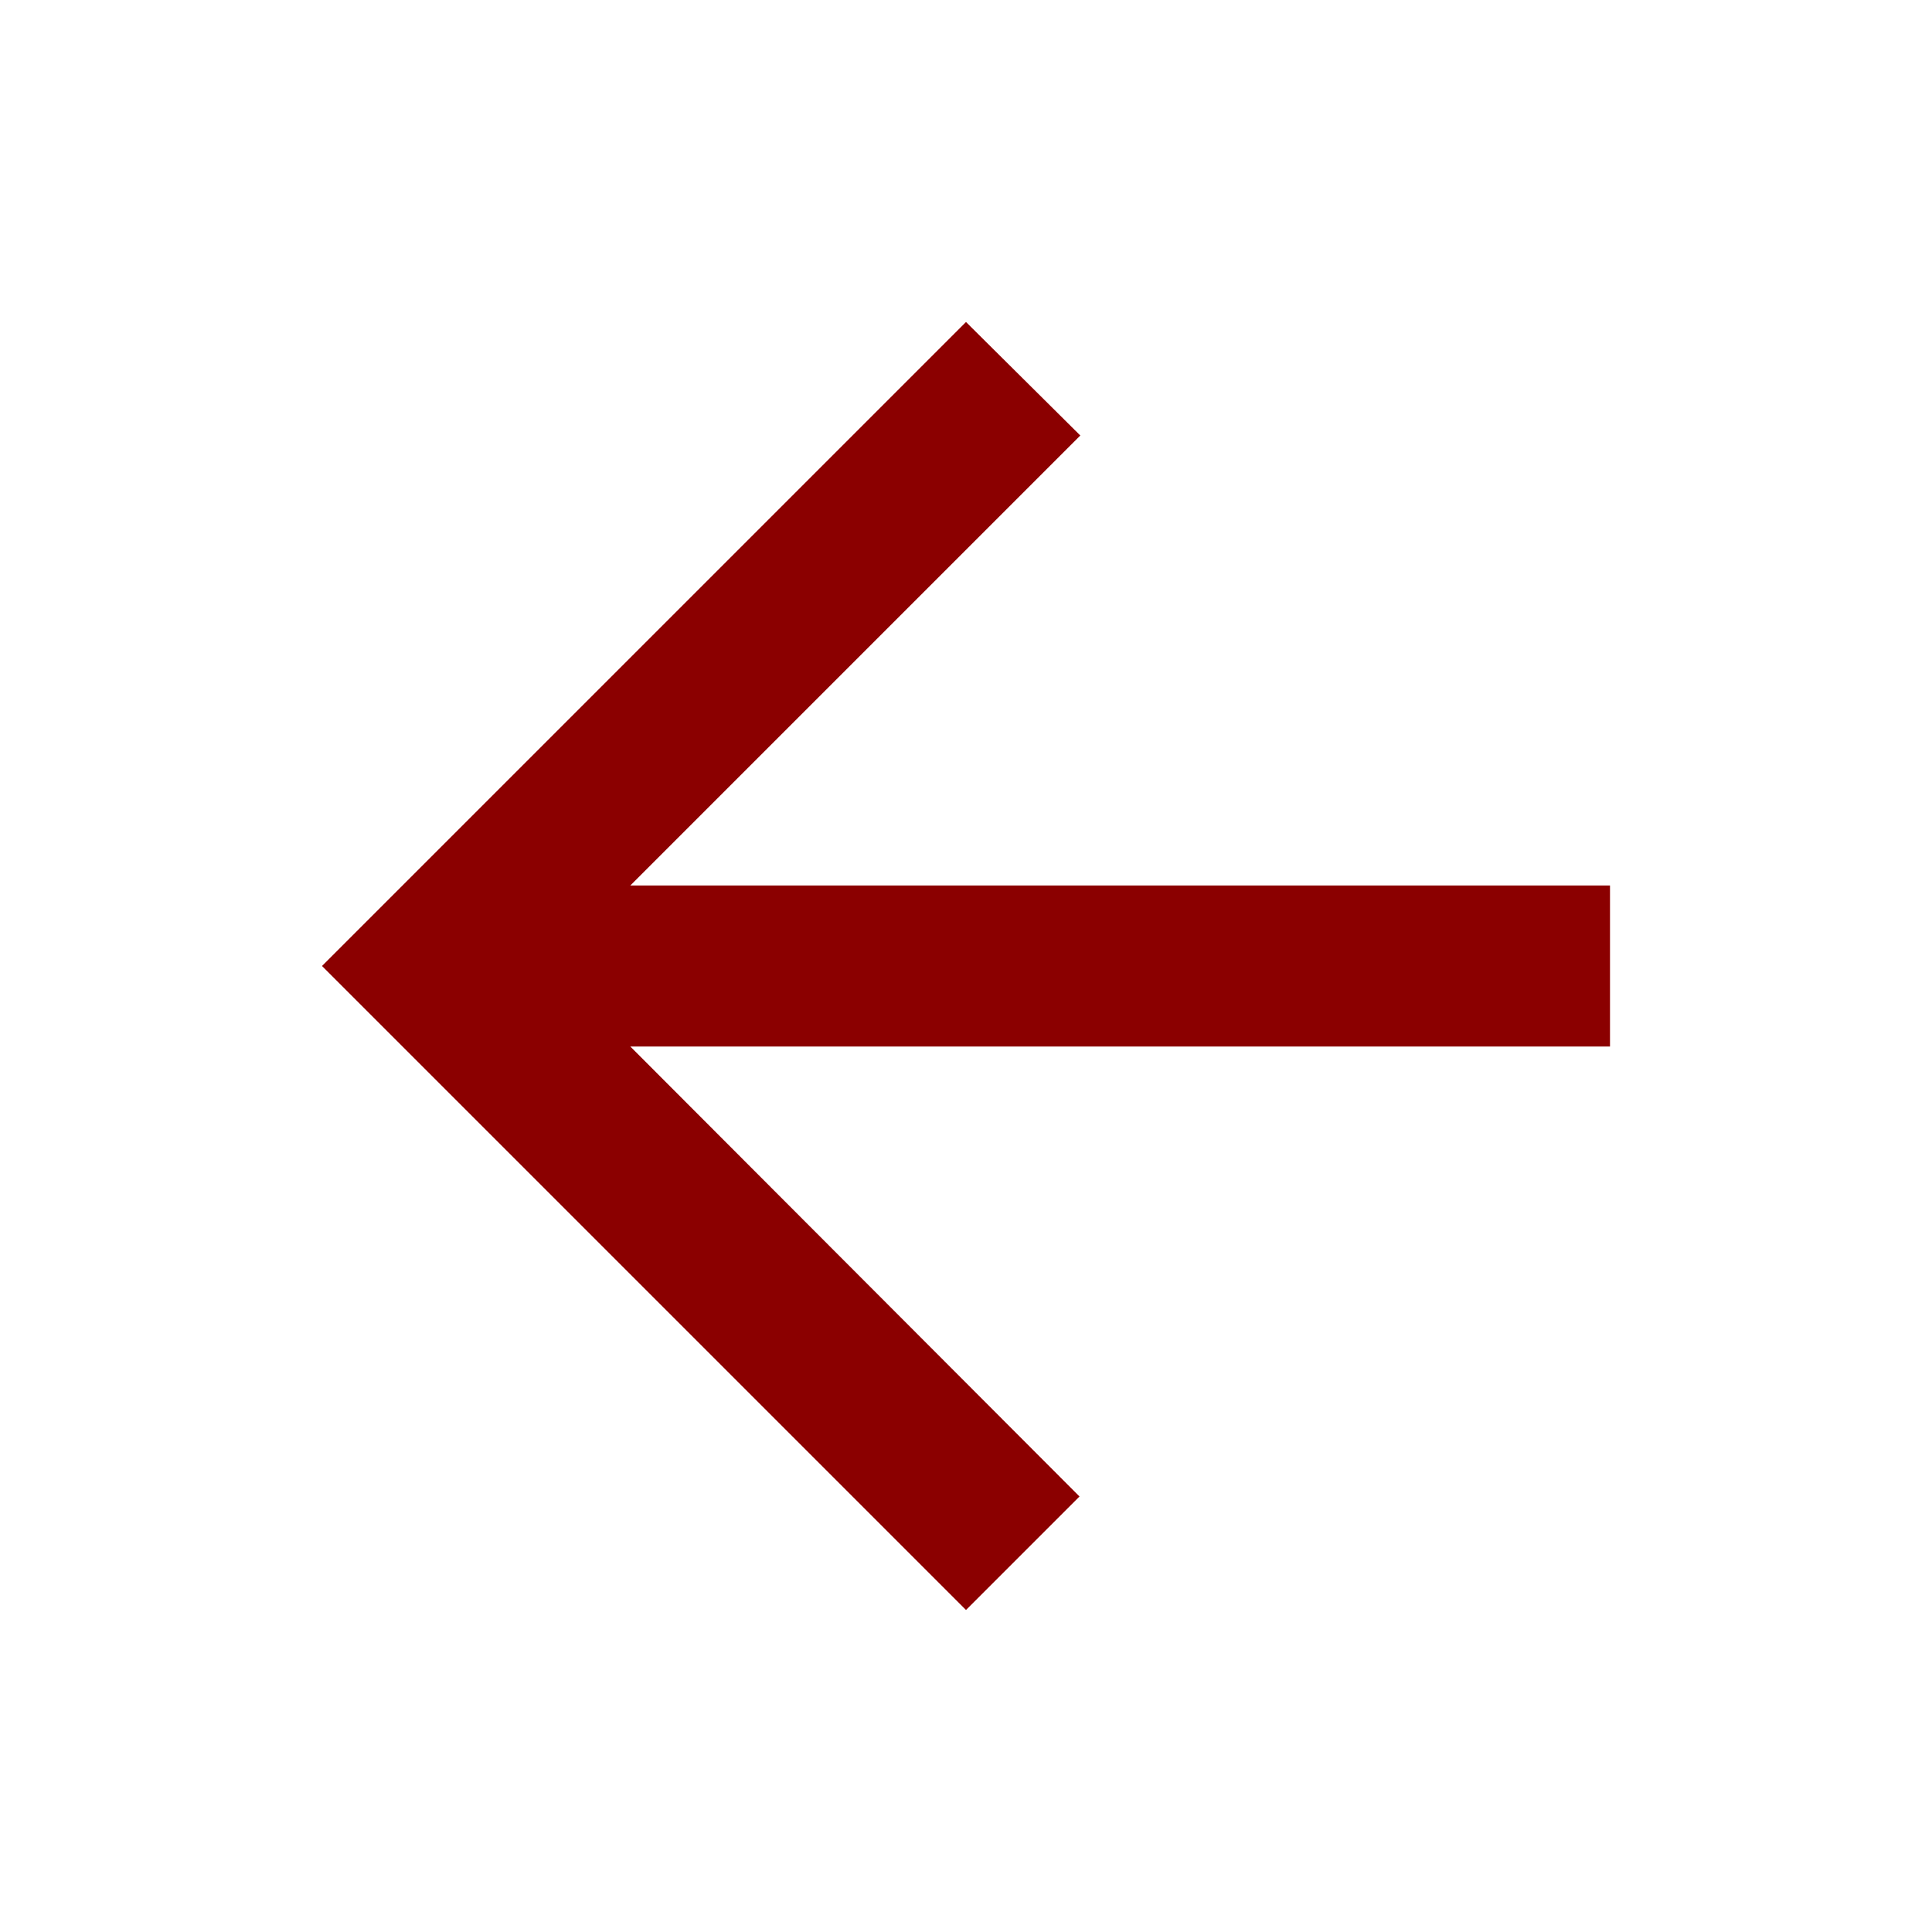
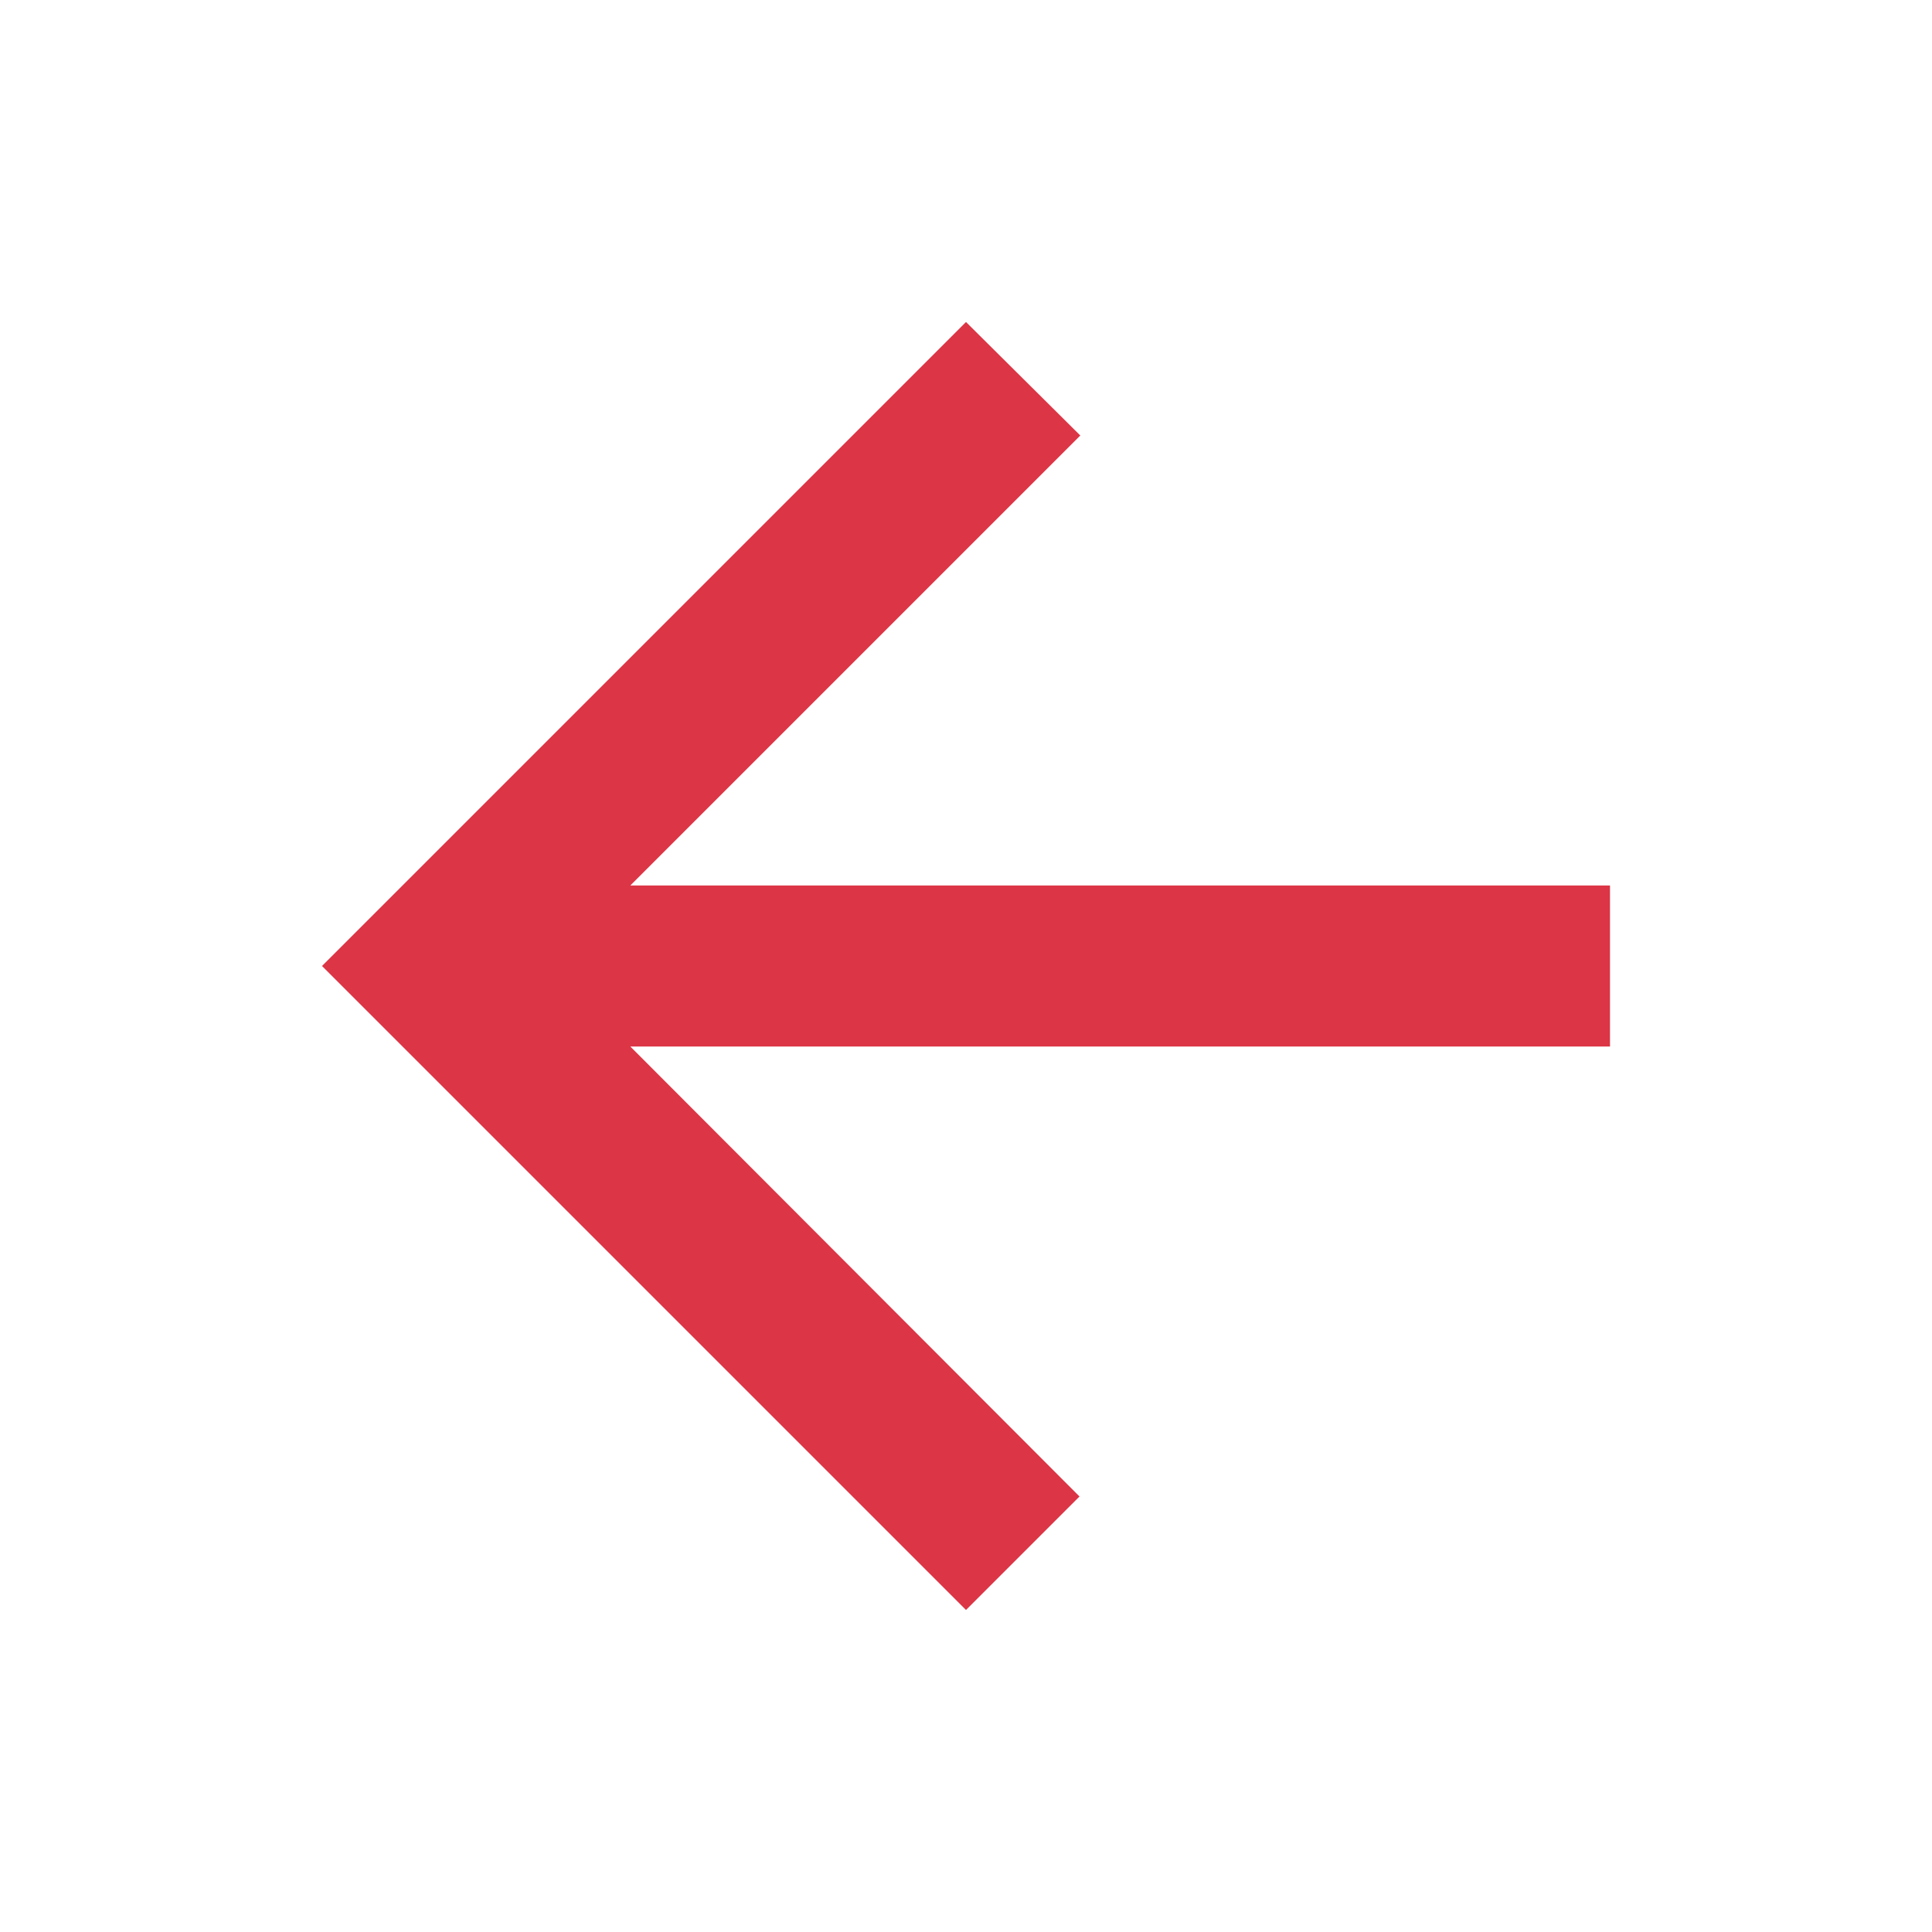
<svg xmlns="http://www.w3.org/2000/svg" height="24" viewBox="0 0 24 24" width="24">
  <path d="M0 0h24v24H0z" fill="none" />
-   <path fill="darkred" d="M20 11H7.83l5.59-5.59L12 4l-8 8 8 8 1.41-1.41L7.83 13H20v-2z" />
+   <path fill="#dc3545" d="M20 11H7.83l5.59-5.59L12 4l-8 8 8 8 1.41-1.41L7.83 13H20v-2z" />
</svg>
